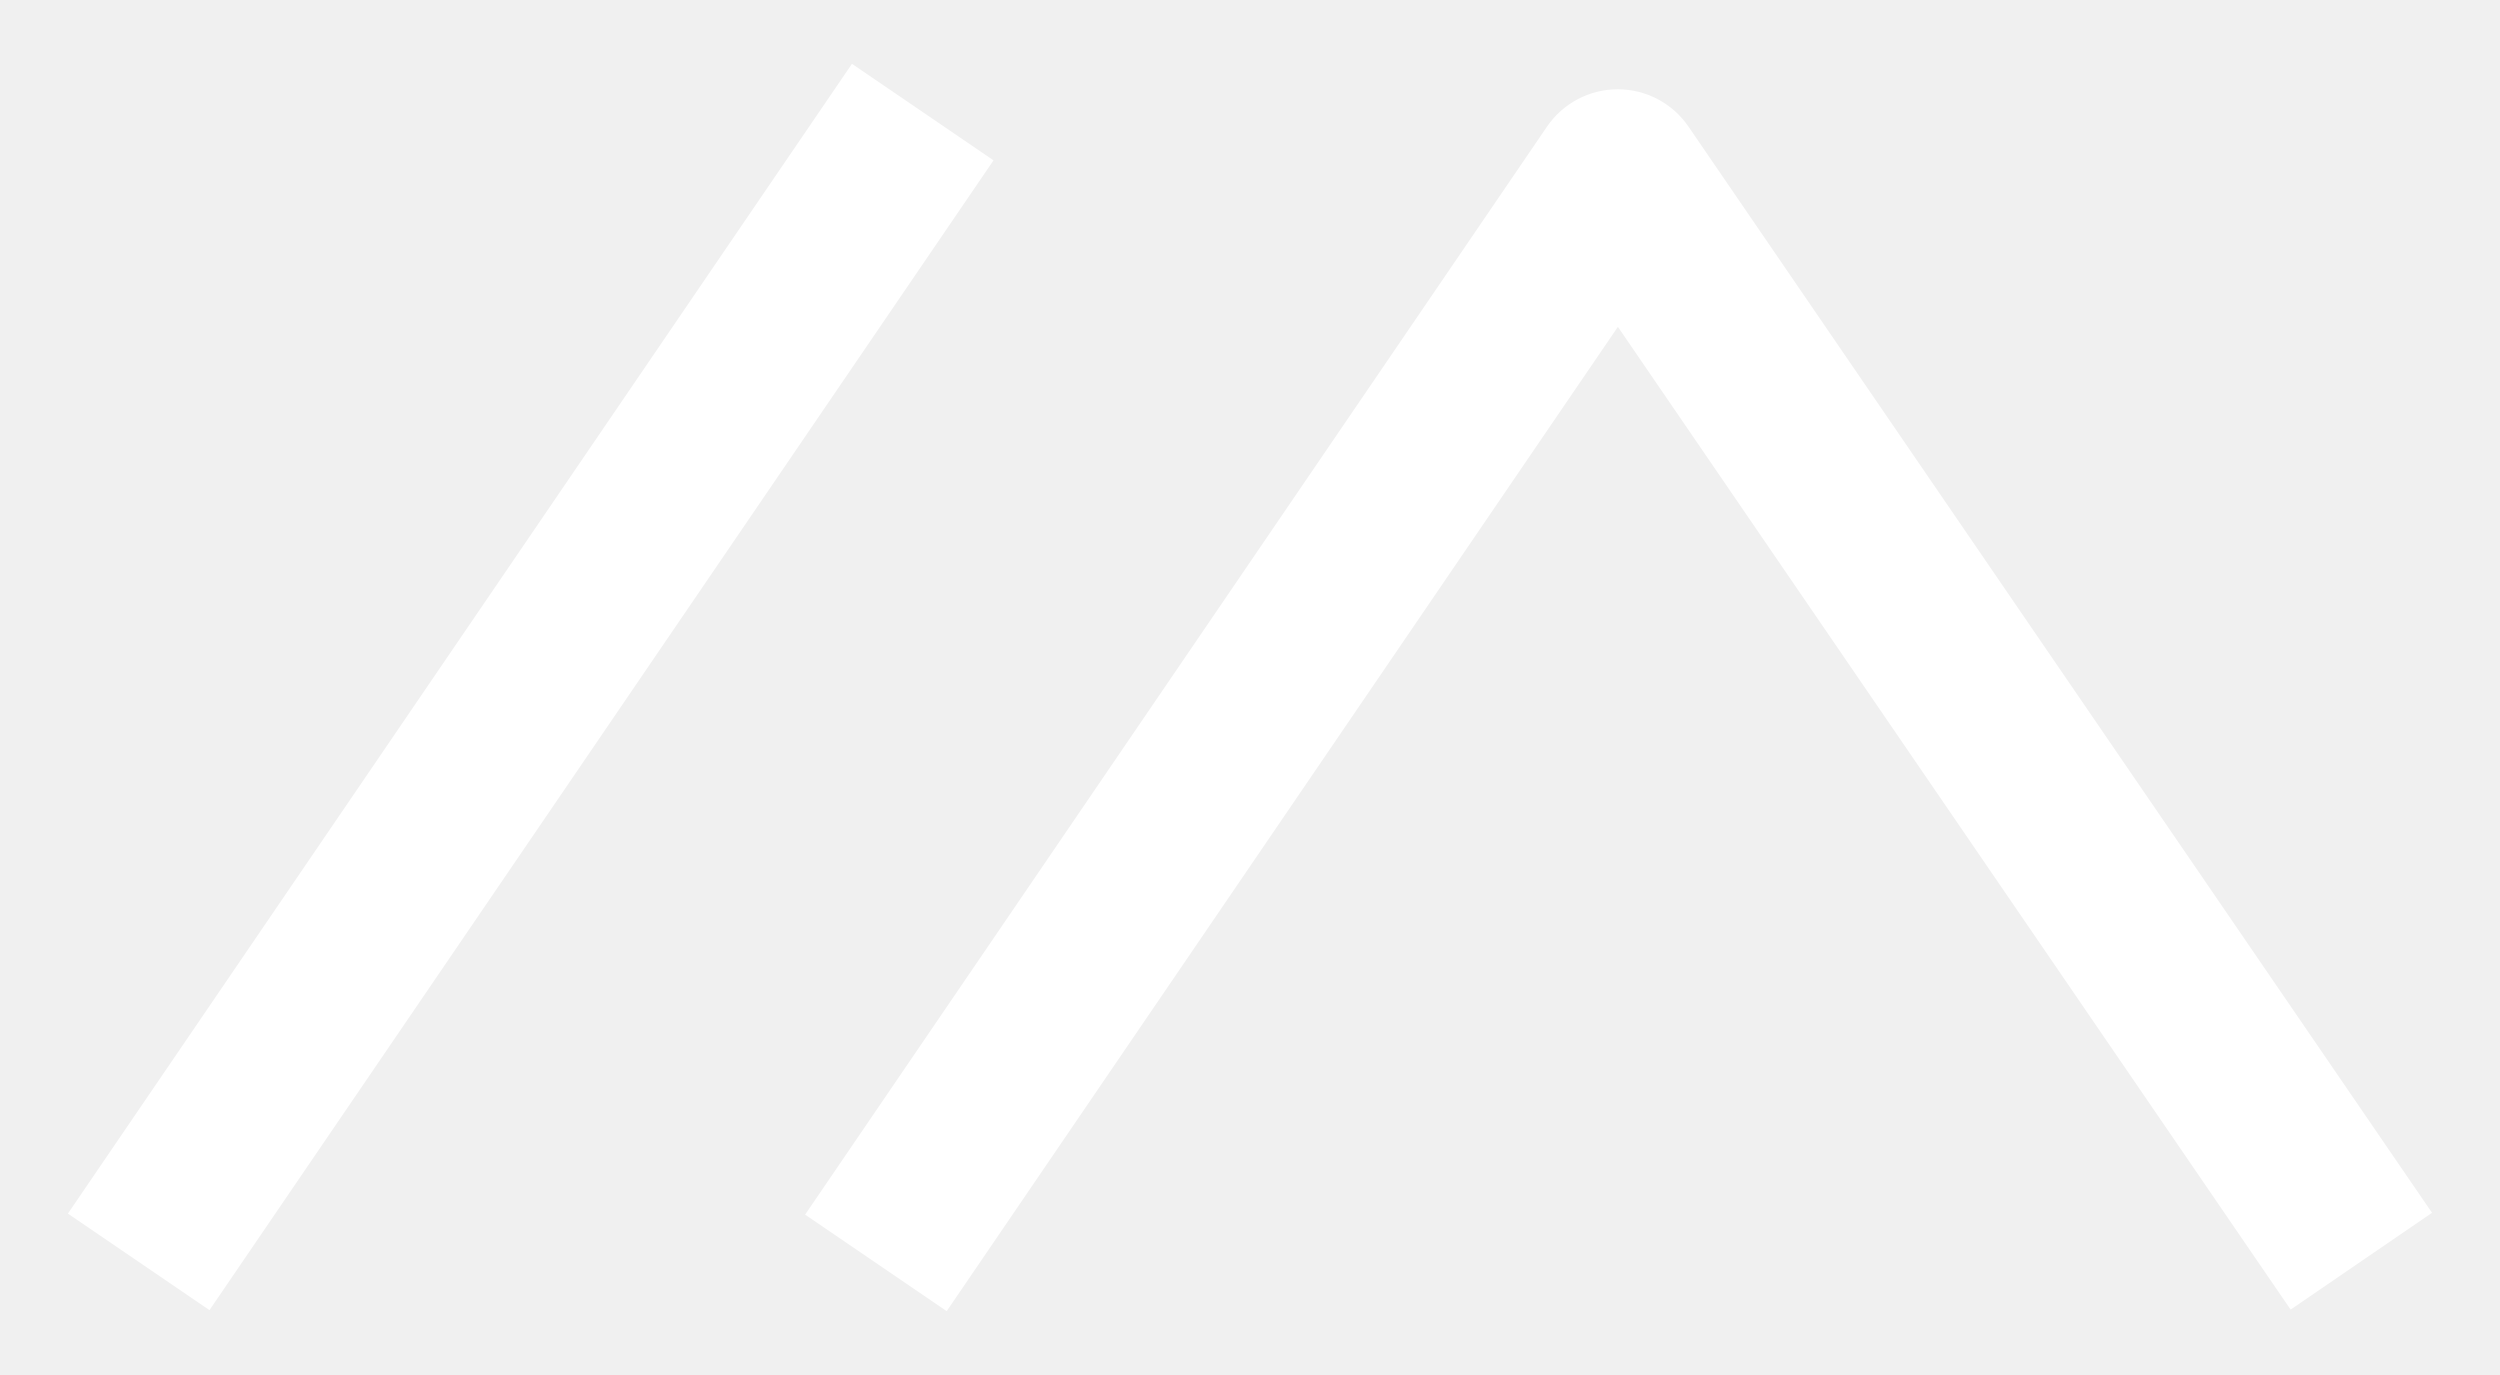
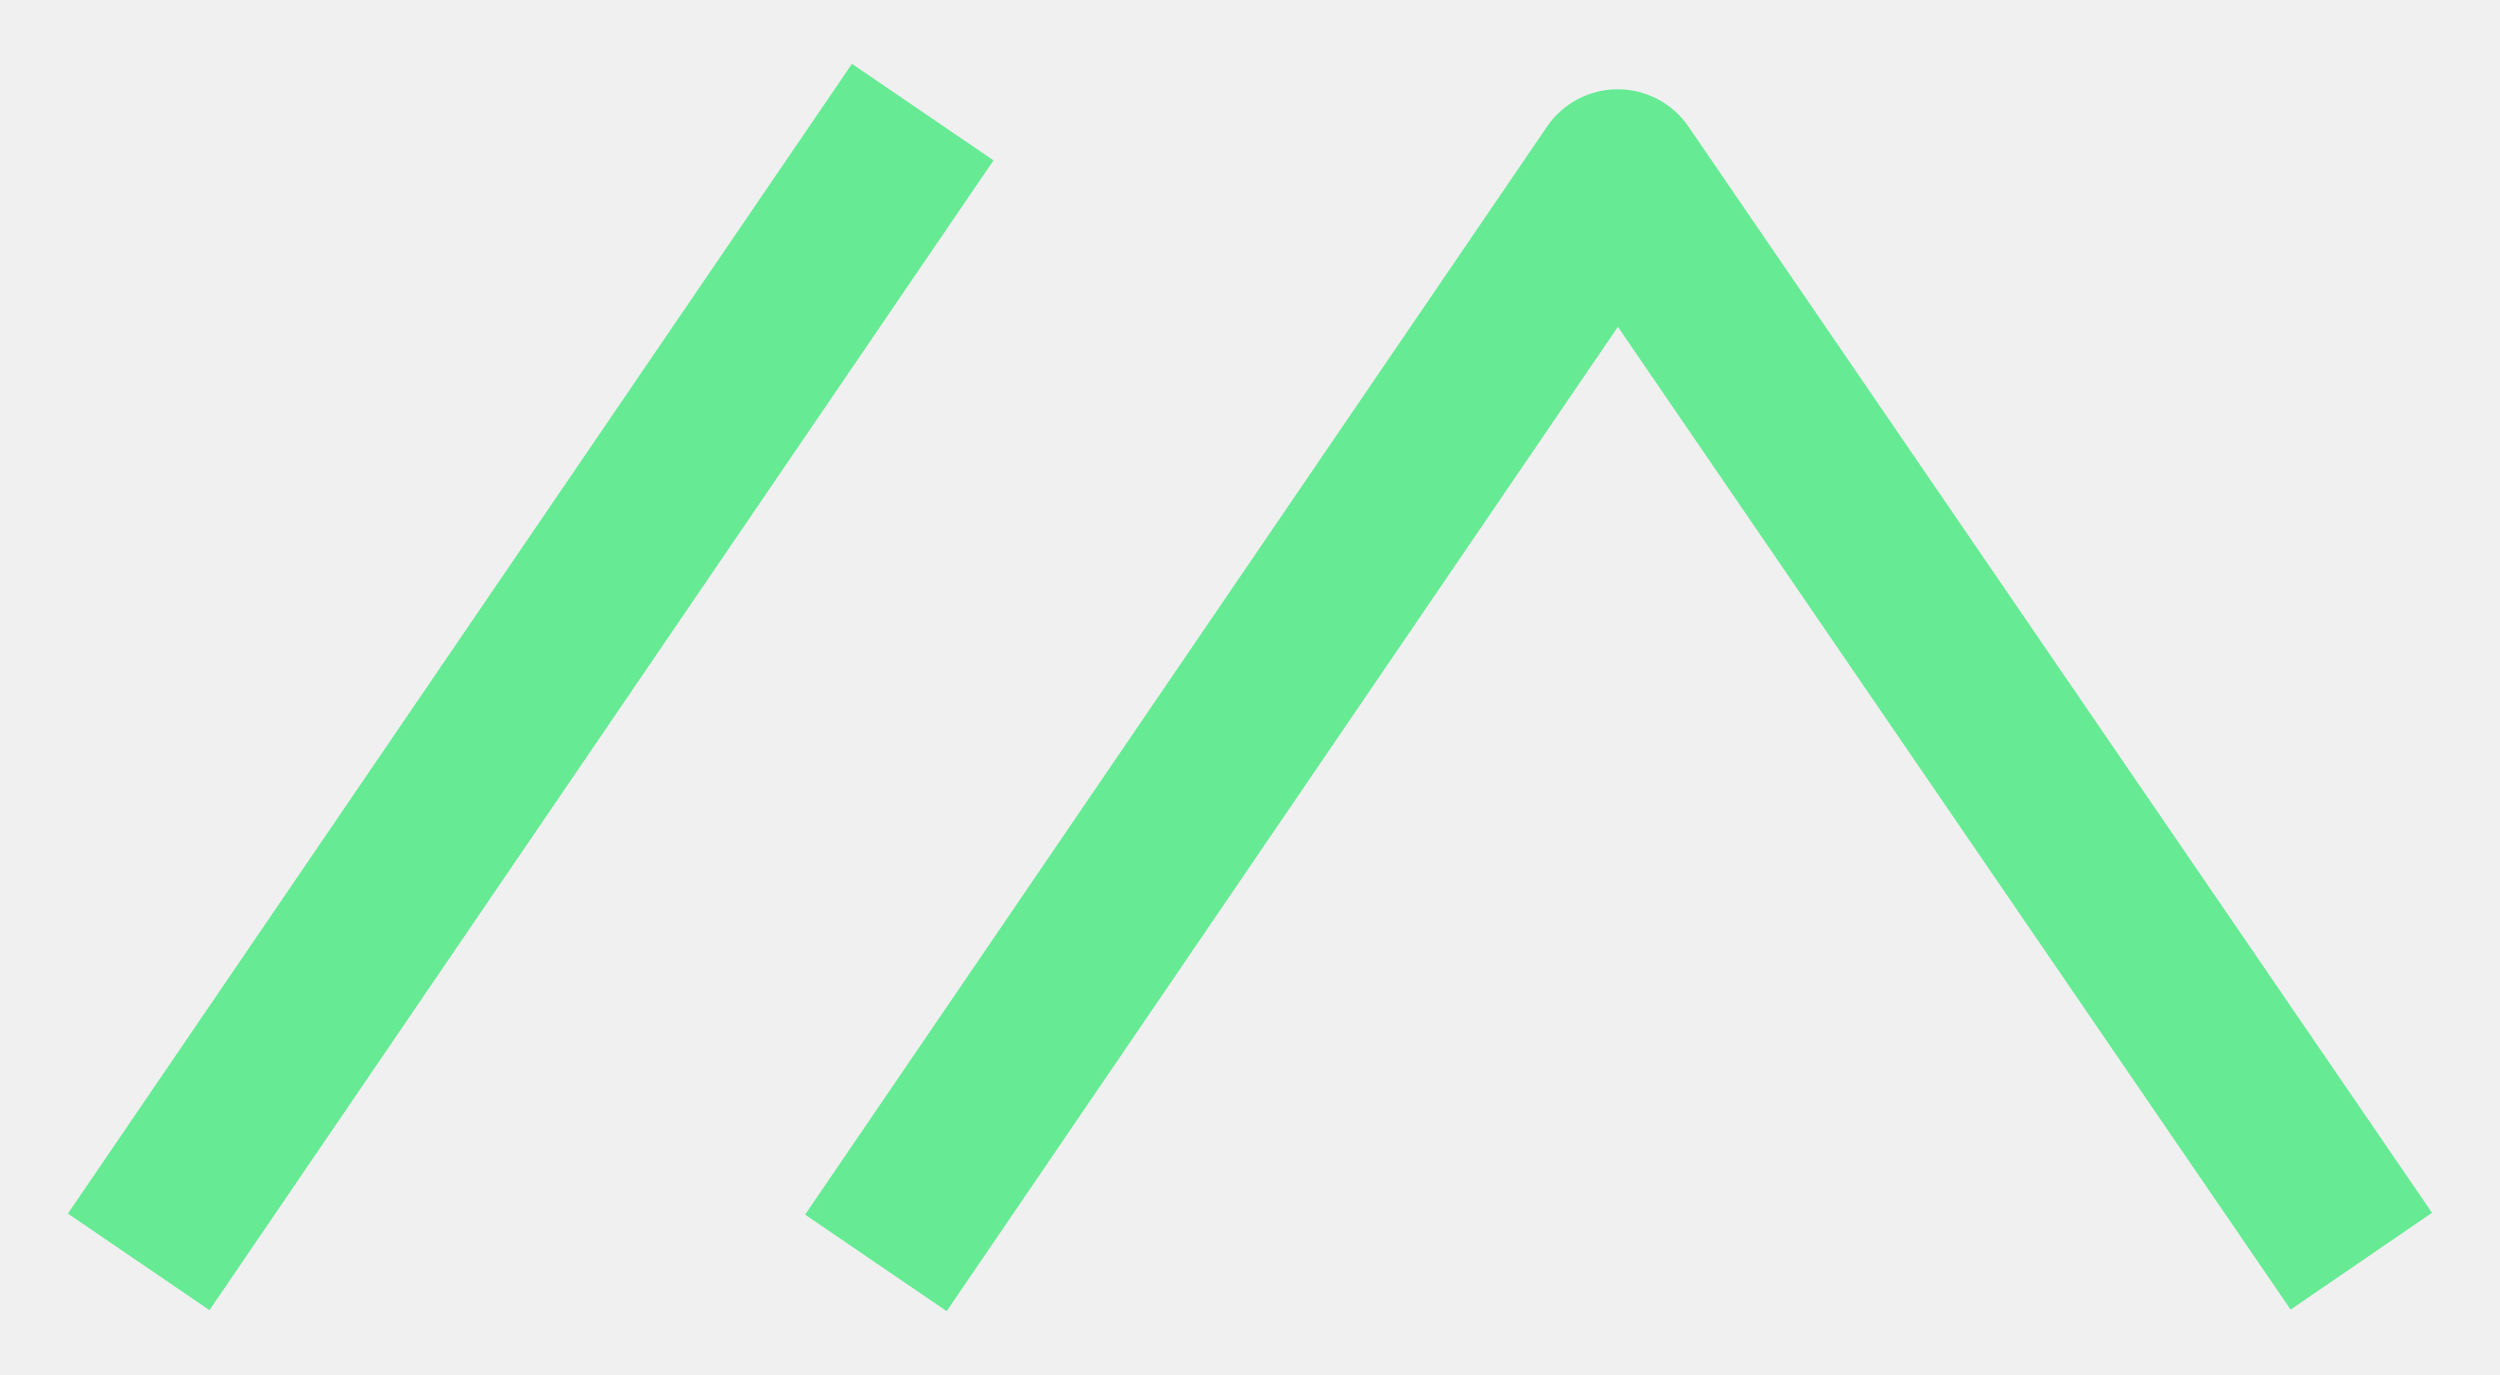
<svg xmlns="http://www.w3.org/2000/svg" width="100%" height="100%" viewBox="0 0 100 55" version="1.1" xml:space="preserve" style="fill-rule:evenodd;clip-rule:evenodd;stroke-linejoin:round;stroke-miterlimit:2;">
  <g transform="matrix(0.802386,0,0,0.460028,-421.748,-122.127)">
    <g transform="matrix(0.579082,0,0,1.01004,460.975,-39.6867)">
-       <path d="M250.908,330.267L193.126,415.005L180.938,406.694L244.802,313.037C246.174,311.024 248.453,309.819 250.889,309.816C253.326,309.814 255.606,311.015 256.982,313.026L320.994,406.536L308.821,414.869L250.908,330.267Z" style="fill:white;" />
+       <path d="M250.908,330.267L193.126,415.005L180.938,406.694L244.802,313.037C246.174,311.024 248.453,309.819 250.889,309.816C253.326,309.814 255.606,311.015 256.982,313.026L320.994,406.536L308.821,414.869L250.908,330.267Z" style="fill:#67EA94;" />
    </g>
    <g transform="matrix(0.582378,0,0,1.01579,485.019,-211.182)">
-       <path d="M87.642,581.398L154.757,482.977L142.638,474.713L75.523,573.134L87.642,581.398Z" style="fill:white;" />
+       <path d="M87.642,581.398L154.757,482.977L142.638,474.713L75.523,573.134L87.642,581.398Z" style="fill:#67EA94;" />
    </g>
  </g>
</svg>
